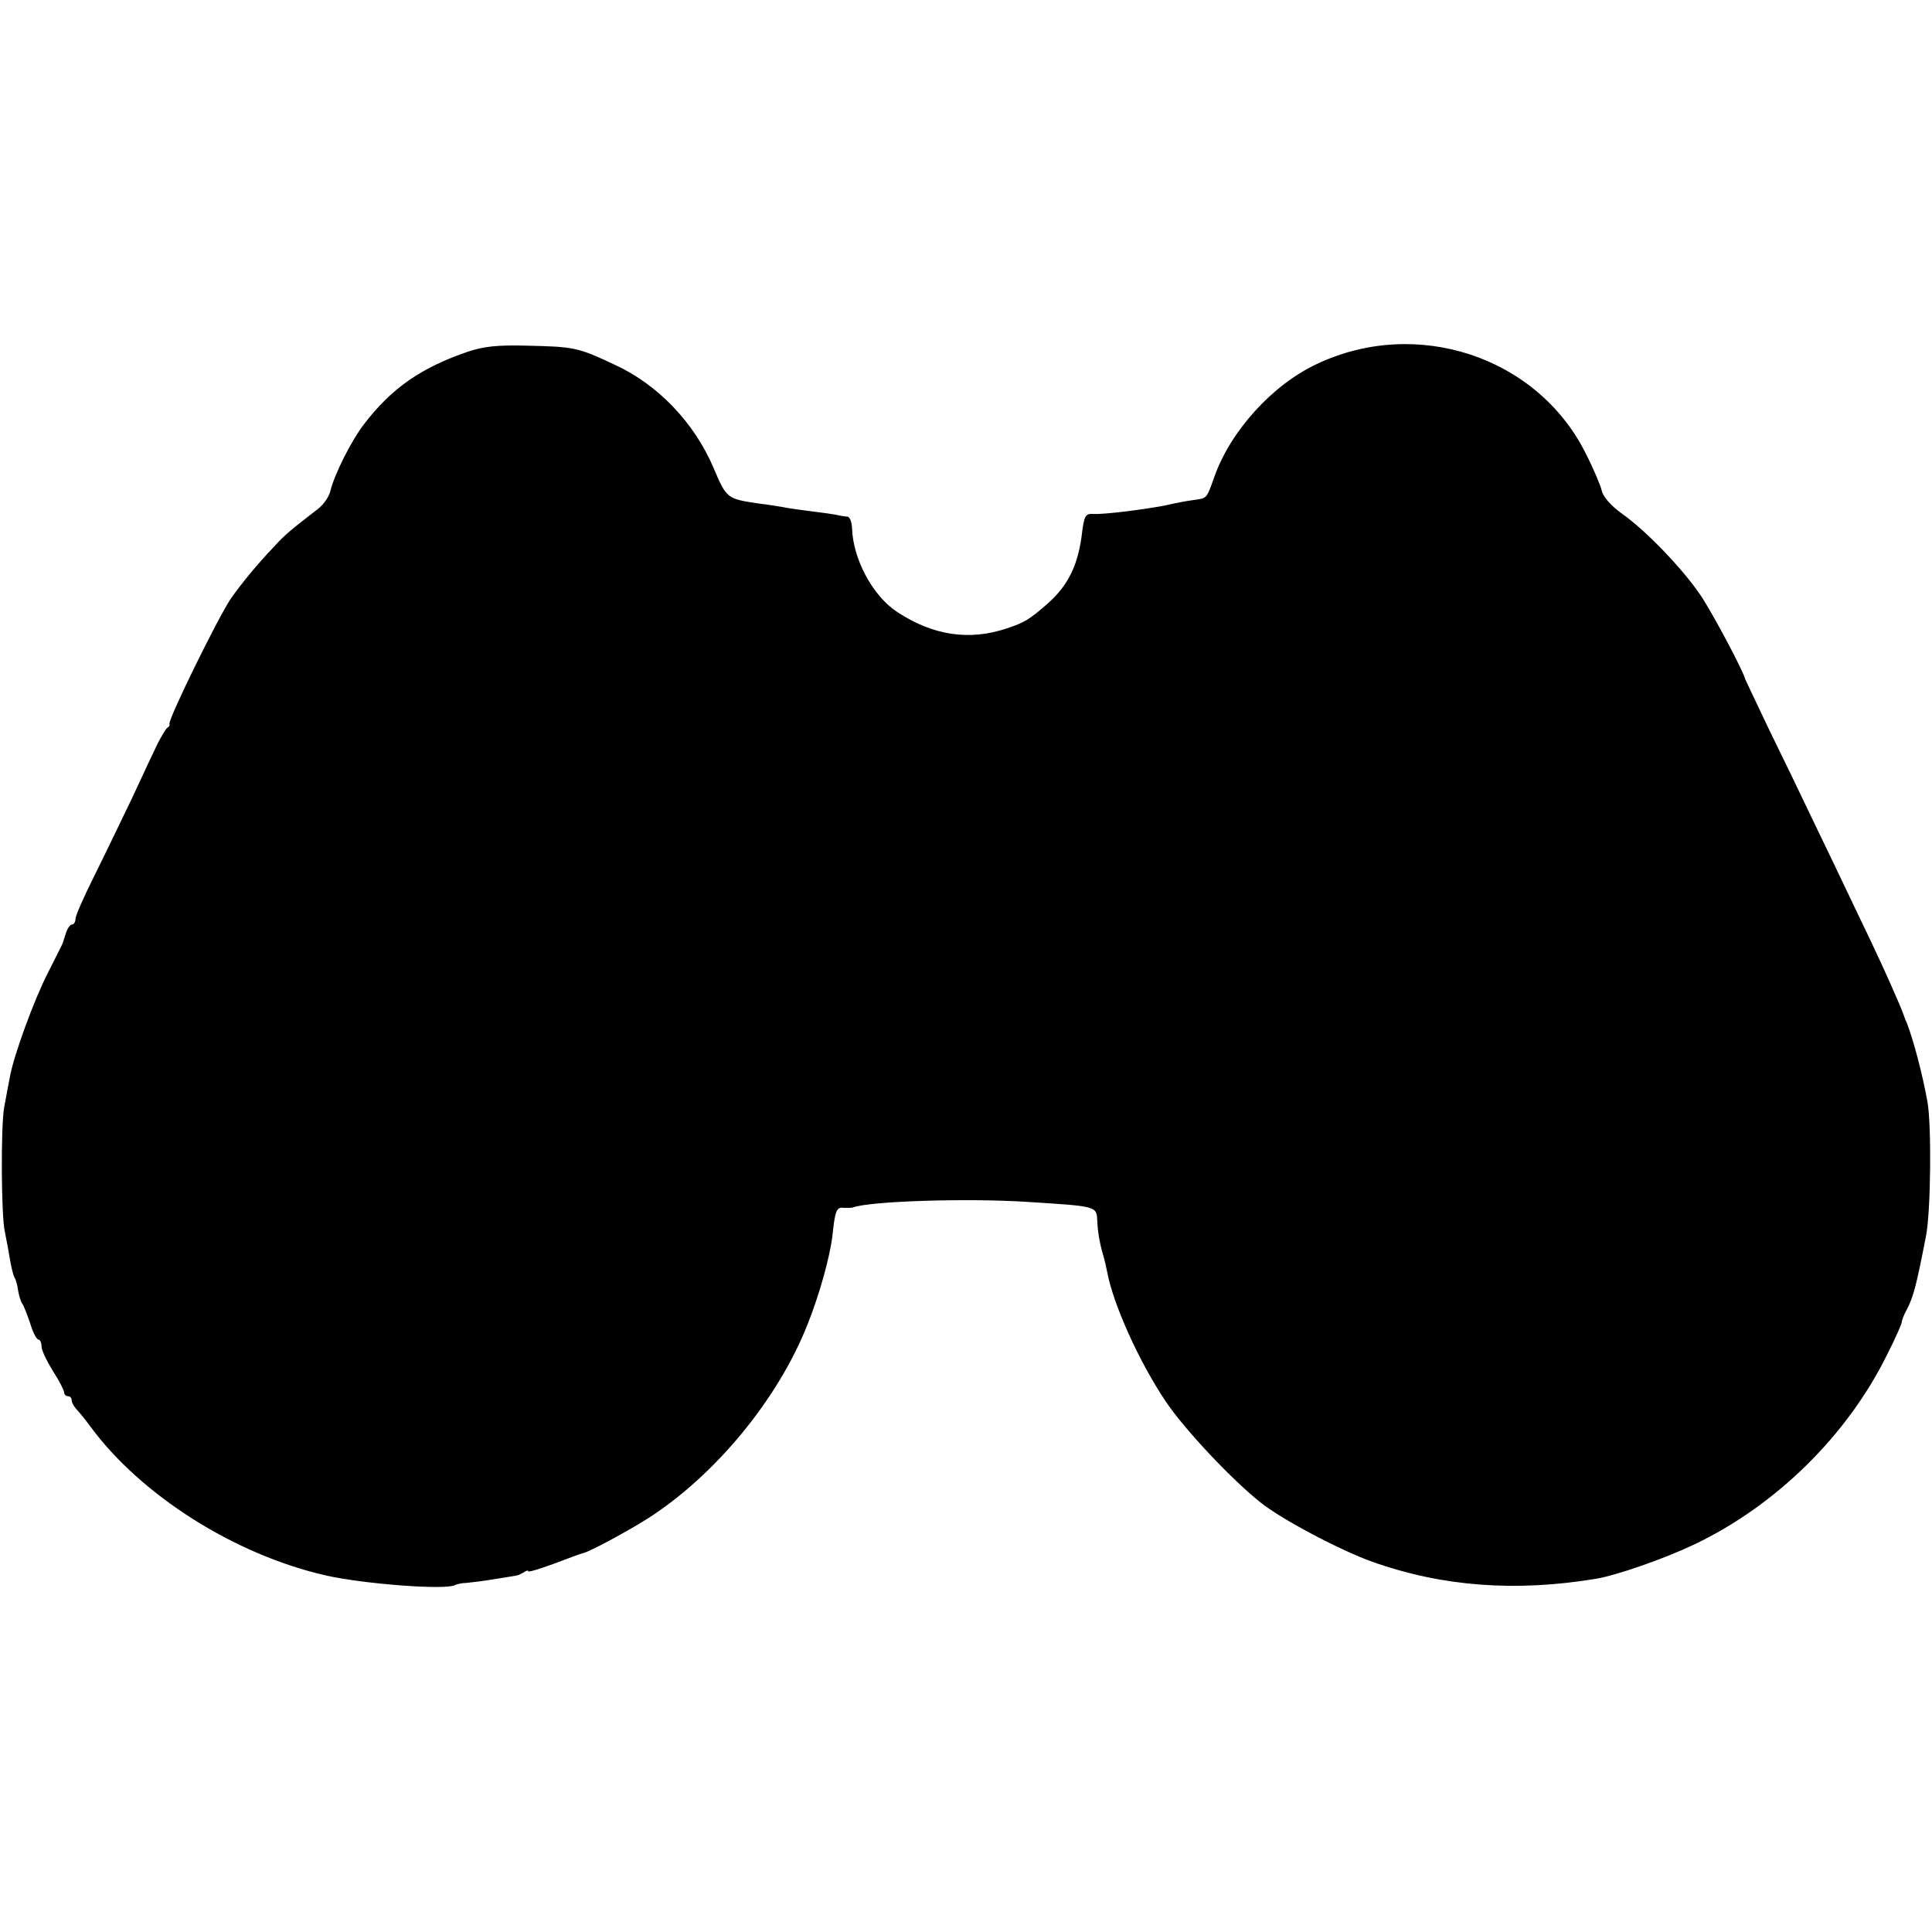
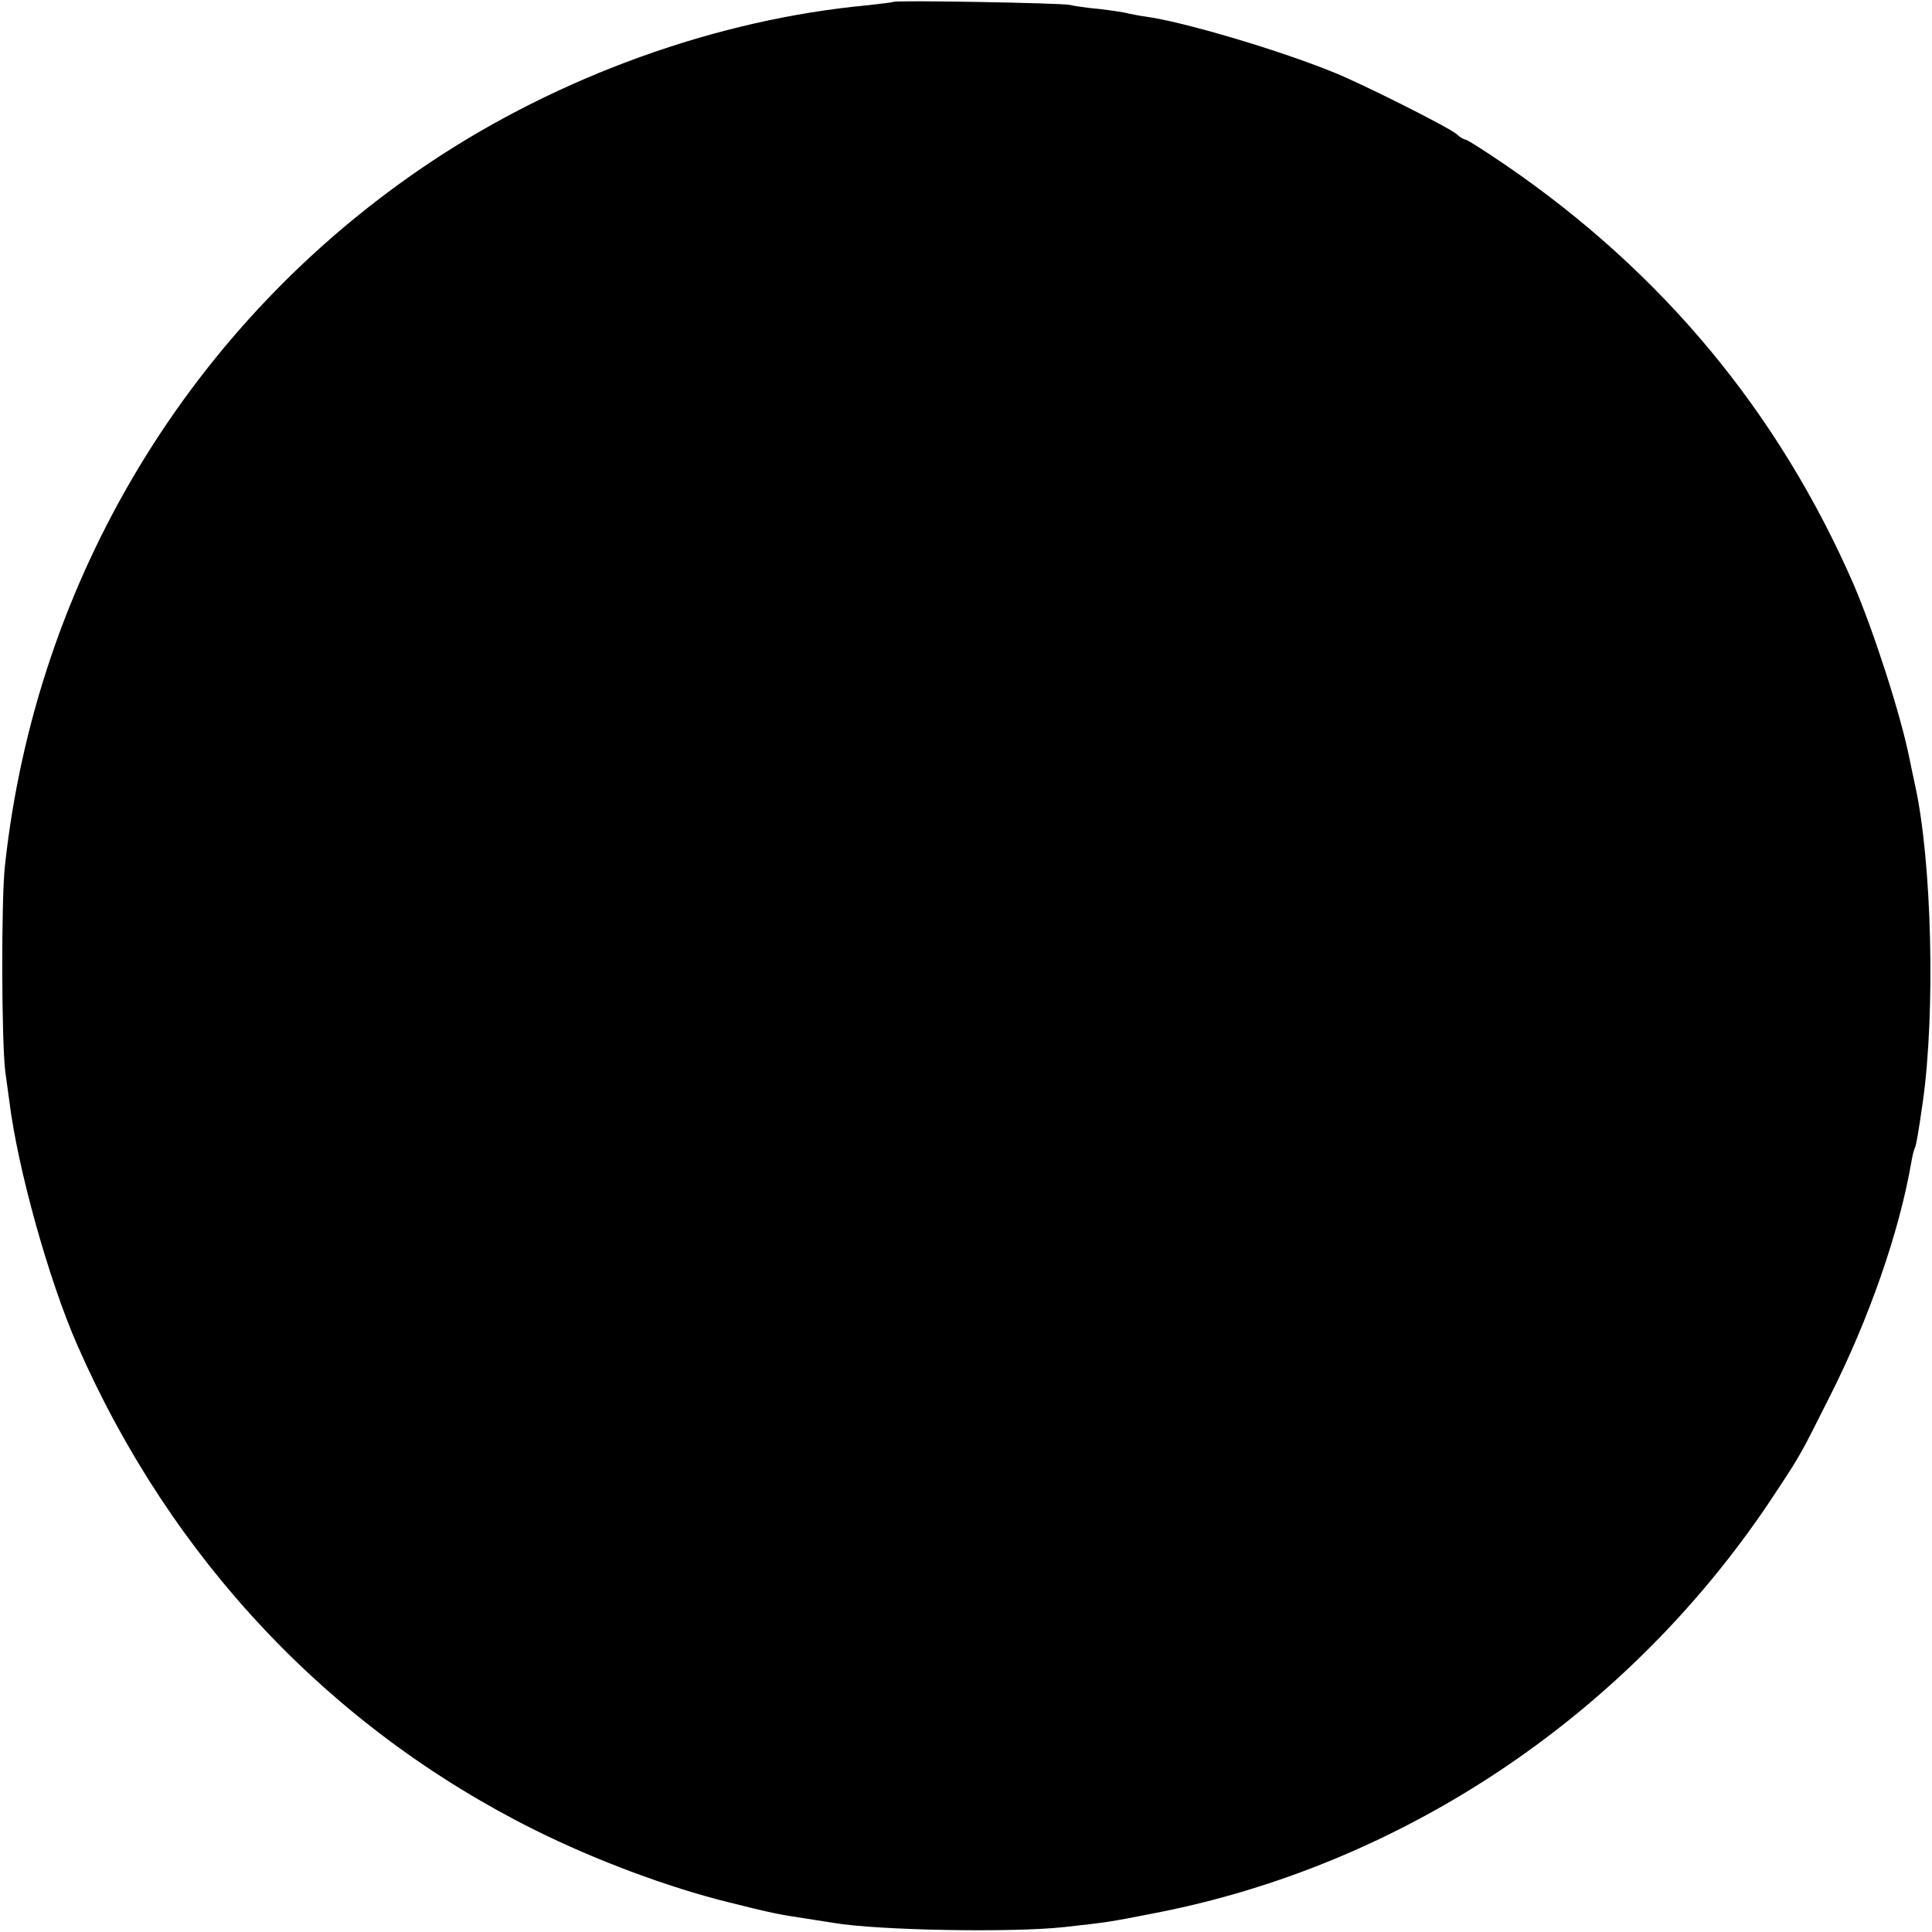
<svg xmlns="http://www.w3.org/2000/svg" version="1.0" width="512pt" height="512pt" viewBox="0 0 512 512" preserveAspectRatio="xMidYMid meet">
  <g transform="translate(0,512) scale(0.1,-0.1)" fill="#000000" stroke="none">
-     <path d="M1240 4188 c-123 -42 -202 -96 -276 -193 -33 -43 -78 -132 -89 -178 -4 -15 -19 -36 -34 -47 -70 -54 -86 -67 -116 -100 -42 -44 -85 -96 -113 -136 -34 -50 -168 -323 -163 -333 2 -2 -1 -7 -6 -10 -4 -3 -15 -22 -25 -41 -9 -19 -40 -84 -68 -145 -29 -60 -74 -154 -101 -208 -27 -54 -49 -104 -49 -112 0 -8 -4 -15 -9 -15 -5 0 -12 -10 -16 -22 -4 -13 -8 -25 -9 -28 -1 -3 -19 -38 -39 -78 -37 -72 -91 -220 -101 -277 -3 -16 -10 -52 -15 -80 -9 -49 -8 -290 2 -330 2 -11 8 -40 12 -65 4 -25 10 -49 13 -55 4 -5 8 -21 10 -35 2 -13 7 -29 11 -35 4 -5 13 -29 21 -52 7 -24 17 -43 22 -43 4 0 8 -8 8 -18 0 -10 14 -39 30 -65 17 -26 30 -52 30 -57 0 -6 5 -10 10 -10 6 0 10 -5 10 -11 0 -6 6 -16 12 -23 7 -7 24 -28 38 -47 134 -182 382 -339 623 -394 102 -23 315 -39 342 -26 6 3 19 6 30 6 11 1 45 5 75 10 30 5 57 9 60 10 3 0 11 4 18 8 6 5 12 6 12 3 0 -3 30 6 68 20 37 14 72 27 77 28 16 3 115 56 172 92 178 114 345 316 423 514 32 80 59 178 66 235 7 68 11 77 31 74 10 0 20 0 23 1 44 17 303 25 460 15 190 -12 186 -11 188 -52 1 -28 7 -61 16 -91 3 -9 7 -28 10 -42 15 -84 85 -240 156 -345 49 -73 175 -207 251 -267 56 -45 212 -127 296 -157 186 -66 380 -80 592 -45 55 9 181 53 261 91 216 103 405 288 511 503 22 43 39 82 39 87 0 4 6 20 14 34 17 33 25 64 50 193 13 65 15 294 4 356 -14 77 -37 163 -55 210 -4 8 -7 17 -8 20 -1 3 -6 16 -12 30 -31 72 -56 127 -113 245 -34 72 -86 180 -115 240 -29 61 -81 169 -116 240 -34 72 -63 132 -64 135 -5 22 -87 176 -118 222 -47 70 -146 173 -209 217 -28 20 -49 44 -53 60 -3 14 -22 59 -43 100 -128 256 -448 362 -713 236 -117 -55 -228 -177 -271 -299 -21 -59 -19 -56 -54 -61 -16 -2 -49 -8 -74 -14 -49 -10 -165 -25 -192 -23 -22 1 -25 -3 -32 -62 -11 -77 -37 -129 -89 -175 -50 -44 -63 -51 -108 -66 -100 -34 -197 -19 -291 43 -65 42 -118 141 -120 223 -1 16 -6 29 -12 30 -6 0 -20 2 -31 5 -11 2 -40 6 -65 9 -25 3 -61 8 -80 12 -19 3 -44 7 -55 8 -89 13 -89 13 -124 95 -51 120 -148 221 -261 273 -100 47 -108 48 -235 51 -76 2 -113 -2 -155 -16z" />
+     <path d="M2368 5115 c-1 -1 -33 -5 -69 -9 -399 -37 -817 -188 -1160 -417 -633 -423 -1044 -1103 -1126 -1864 -10 -93 -9 -463 1 -545 5 -36 10 -72 11 -80 22 -177 104 -472 180 -645 249 -568 671 -1015 1213 -1285 161 -80 351 -151 512 -191 116 -29 130 -32 210 -44 25 -4 56 -9 70 -11 120 -20 472 -26 610 -11 116 13 118 13 235 36 669 128 1271 535 1651 1116 68 103 66 101 144 256 103 204 183 433 215 618 3 19 8 37 10 40 3 6 8 33 21 123 33 237 24 634 -21 838 -3 14 -10 46 -15 71 -23 115 -94 335 -148 461 -199 456 -507 827 -924 1112 -53 36 -100 66 -104 66 -4 0 -15 6 -23 14 -20 18 -259 138 -331 166 -149 60 -397 133 -494 146 -15 2 -35 6 -45 8 -9 3 -43 8 -76 12 -33 3 -69 8 -80 11 -22 5 -461 13 -467 8z" />
  </g>
</svg>
